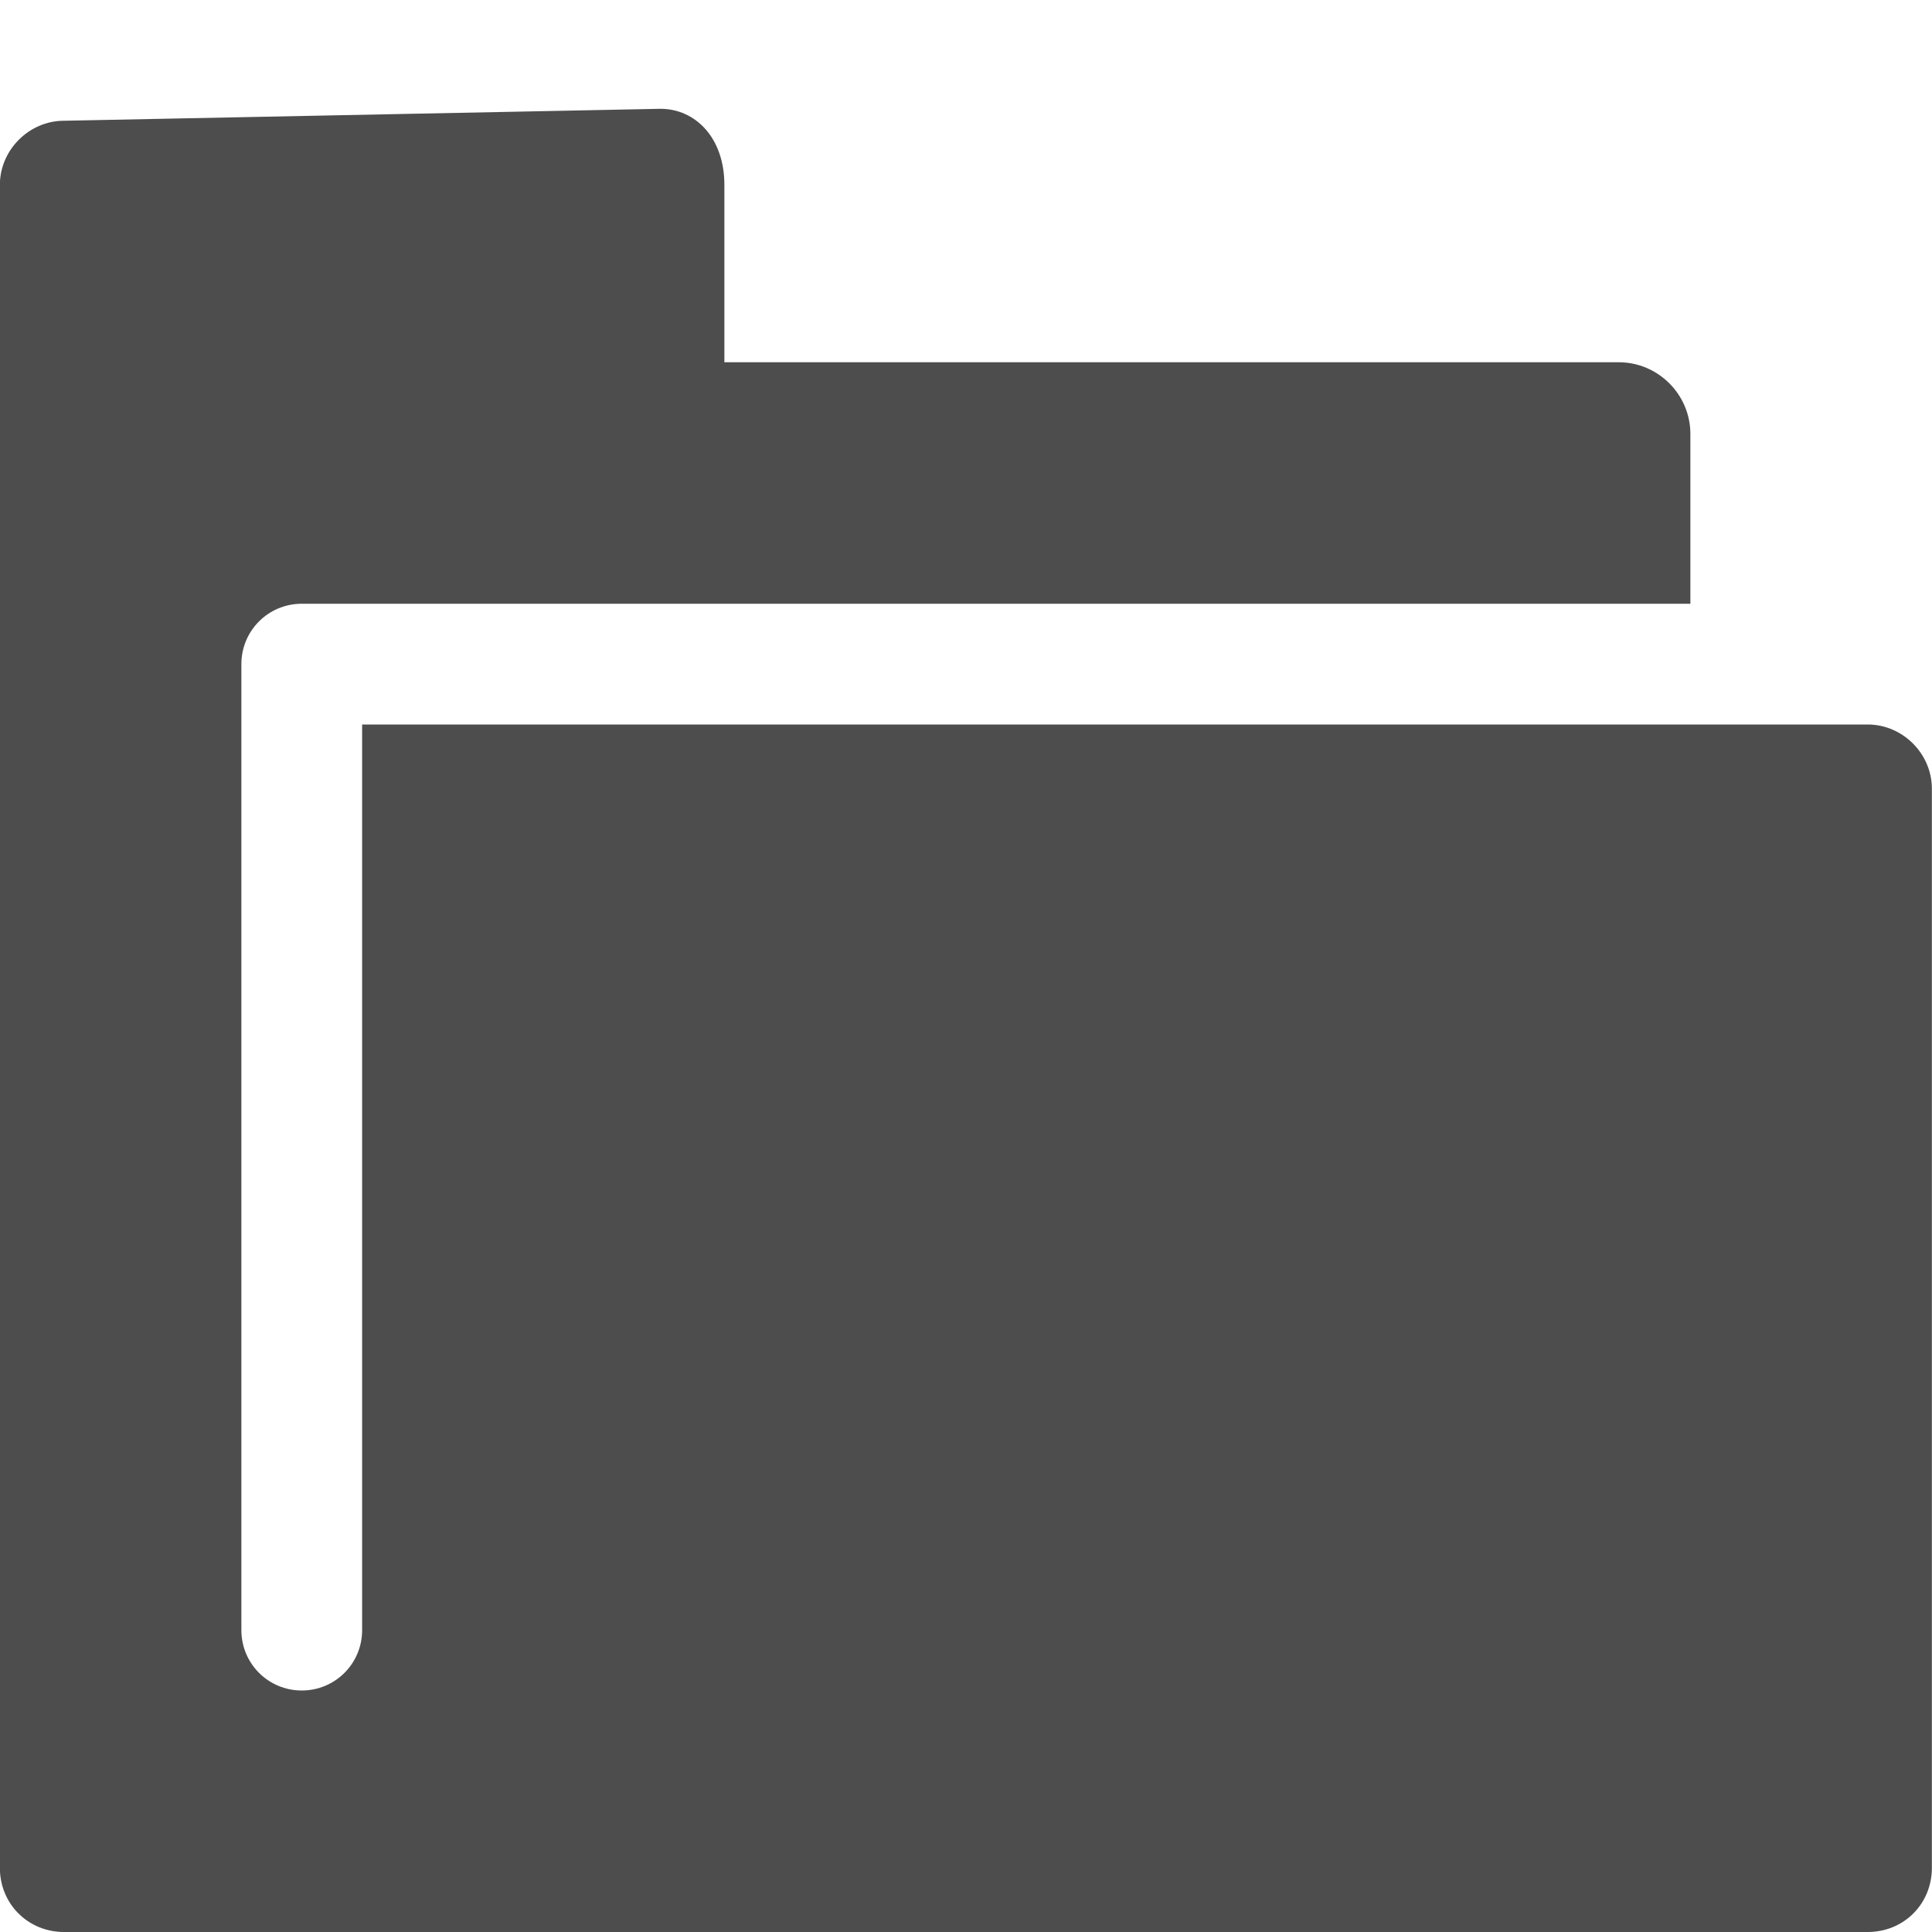
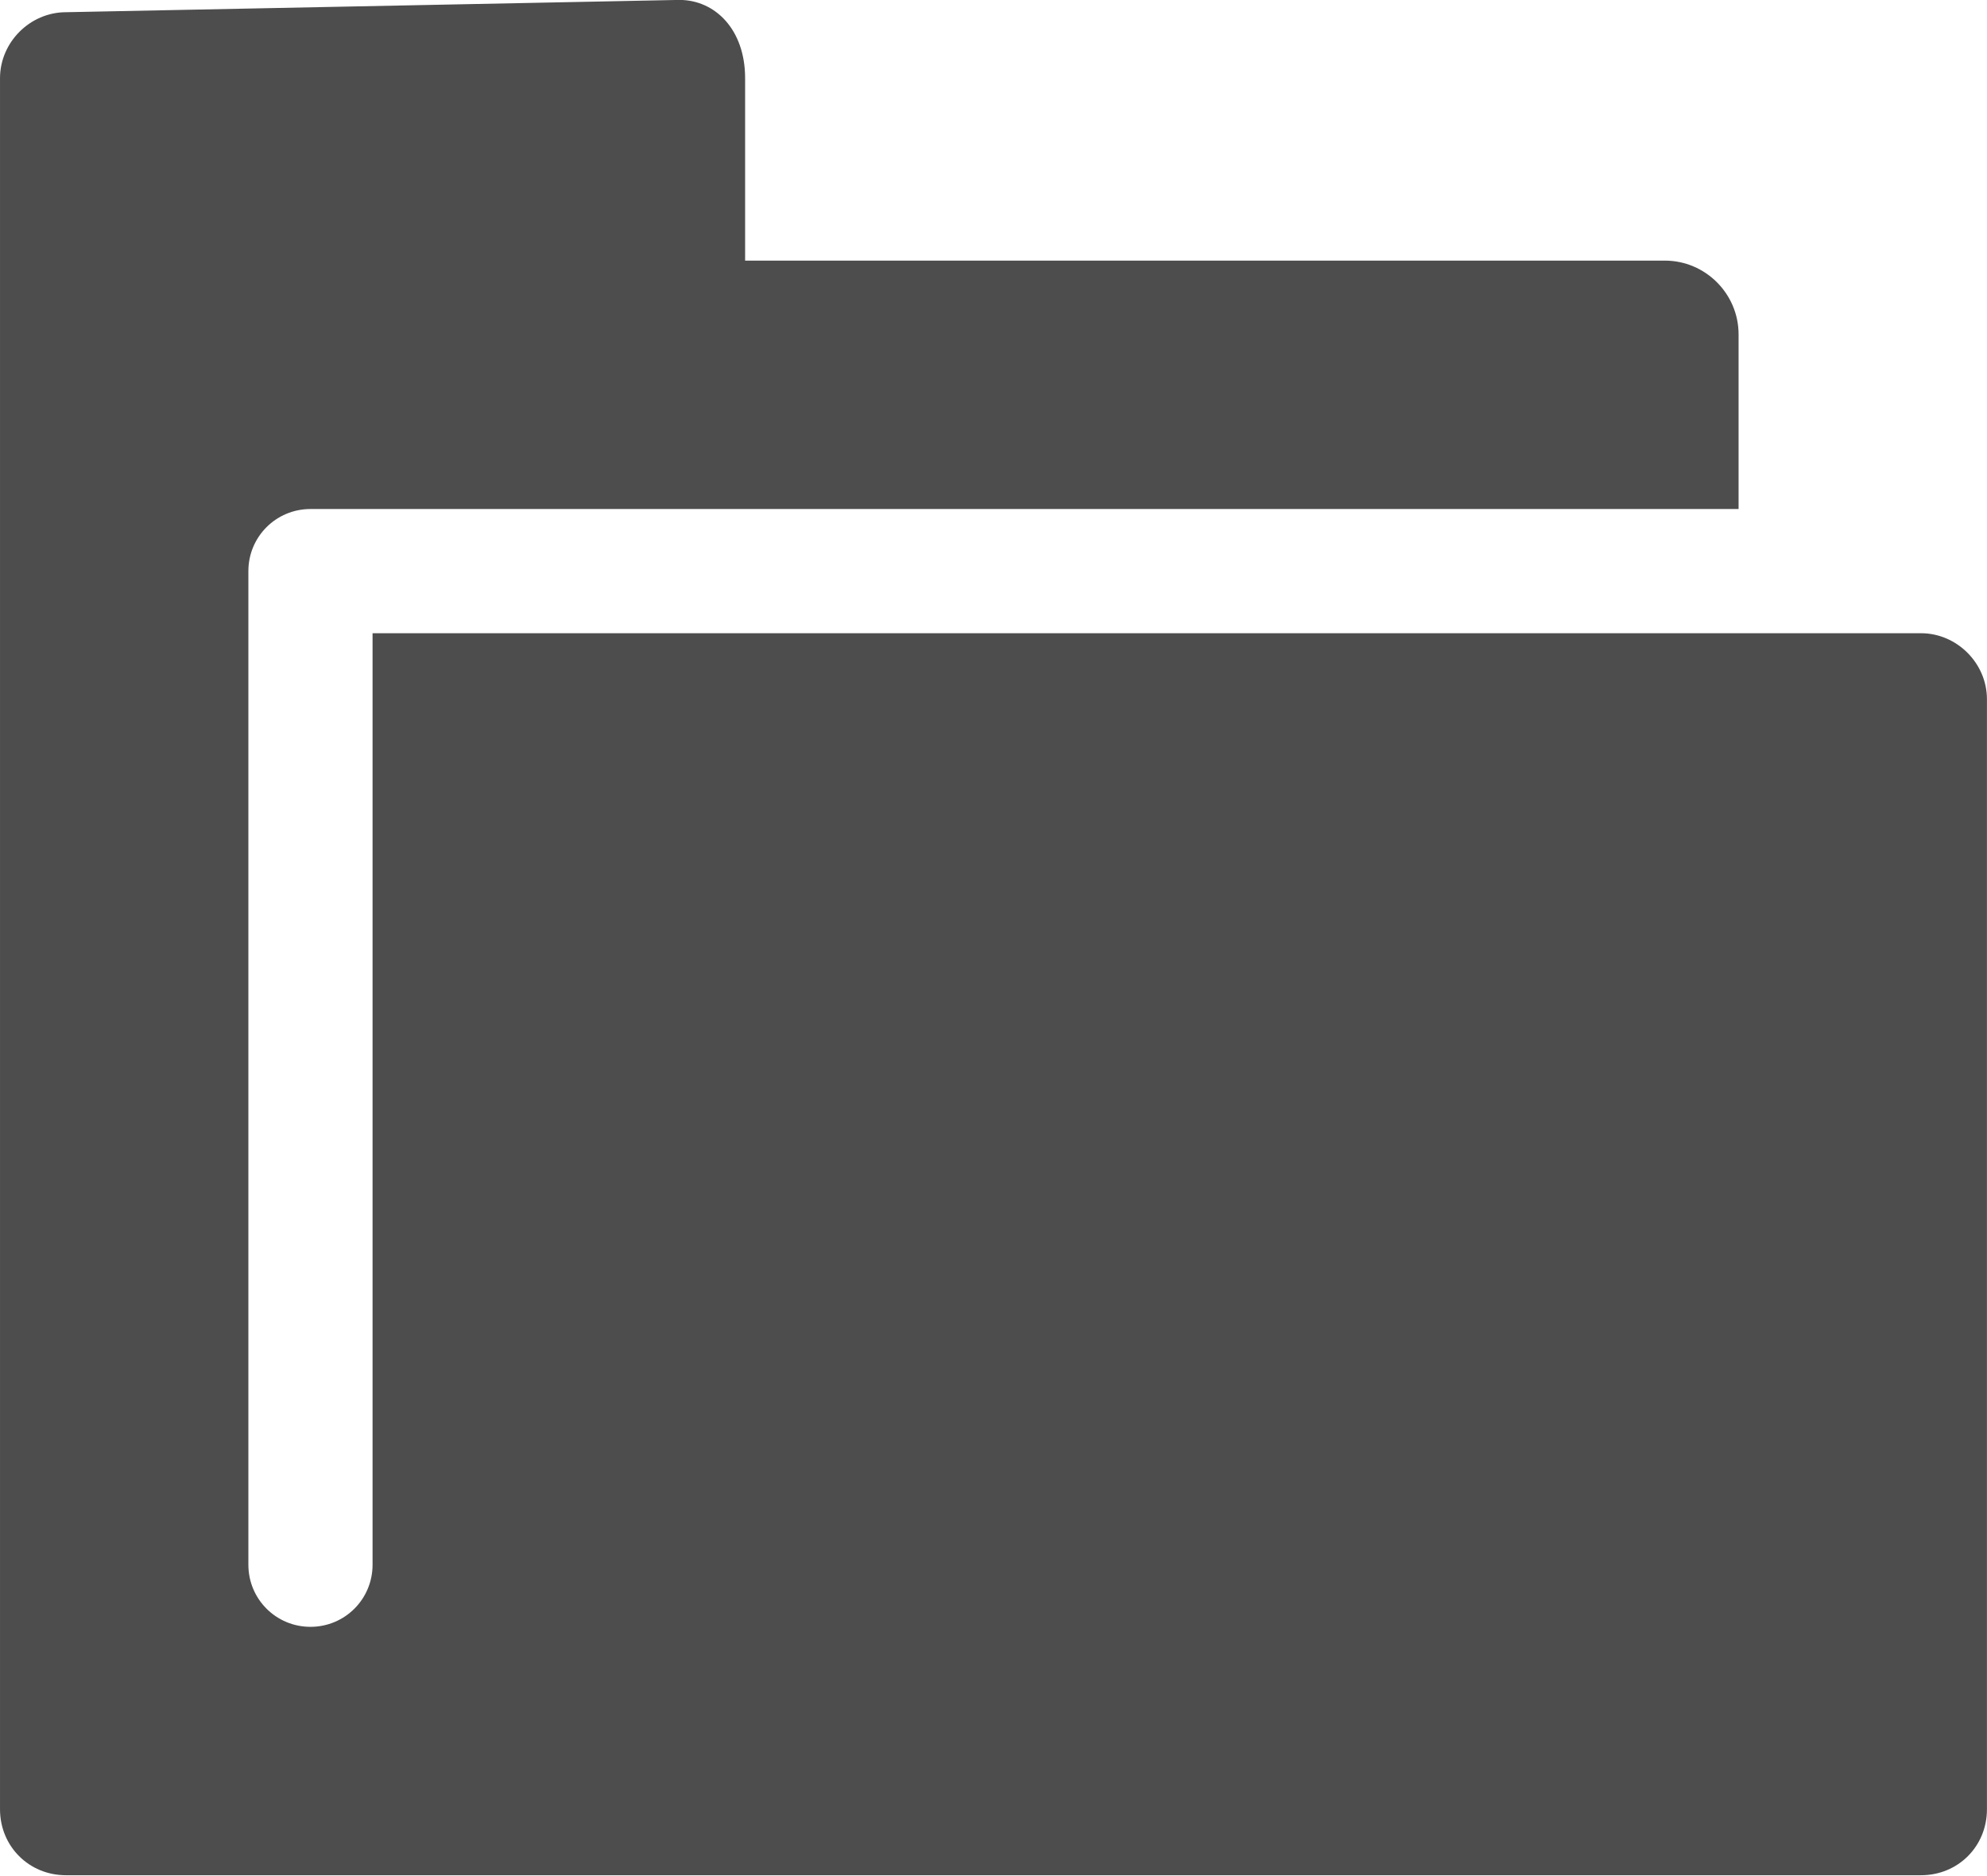
- <svg xmlns="http://www.w3.org/2000/svg" id="svg7384" height="16" width="16" version="1.1">
+ <svg xmlns="http://www.w3.org/2000/svg" id="svg7384" height="181.607" width="192.453" version="1.1">
  <defs id="defs10" />
-   <g id="layer13" transform="translate(-442,-176)" style="fill:#4d4d4d">
-     <g id="g14154" transform="translate(234 -820)" style="fill:#4d4d4d">
-       <path id="rect3845" style="fill:#4d4d4d" d="m208.53 997c-0.289 0-0.531 0.242-0.531 0.531v13.938c0 0.298 0.233 0.531 0.531 0.531h14.938c0.299 0 0.531-0.233 0.531-0.531v-8.938c0-0.289-0.242-0.531-0.531-0.531h-12.469v7.5c0 0.277-0.223 0.5-0.5 0.5s-0.5-0.223-0.5-0.5v-8c0-0.277 0.223-0.5 0.5-0.5h2.969 8.531v-1.406c0-0.327-0.267-0.594-0.594-0.594h-7.406v-1.469c0-0.39-0.24-0.63-0.53-0.63z" />
+   <g id="layer13" transform="matrix(12.02793,0,0,12.02793,-5316.332,-2127.761)" style="fill:#4d4d4d">
+     <g id="g14154" transform="translate(234,-820)" style="fill:#4d4d4d">
+       <path id="rect3845" style="fill:#4d4d4d" d="m 208.53,997 c -0.289,0 -0.531,0.242 -0.531,0.531 v 13.938 c 0,0.298 0.233,0.531 0.531,0.531 h 14.938 c 0.299,0 0.531,-0.233 0.531,-0.531 v -8.938 c 0,-0.289 -0.242,-0.531 -0.531,-0.531 h -12.469 v 7.5 c 0,0.277 -0.223,0.5 -0.5,0.5 -0.277,0 -0.5,-0.223 -0.5,-0.5 v -8 c 0,-0.277 0.223,-0.5 0.5,-0.5 h 2.969 8.531 v -1.406 c 0,-0.327 -0.267,-0.594 -0.594,-0.594 h -7.406 v -1.469 c 0,-0.39 -0.24,-0.63 -0.53,-0.63 z" />
    </g>
  </g>
</svg>
